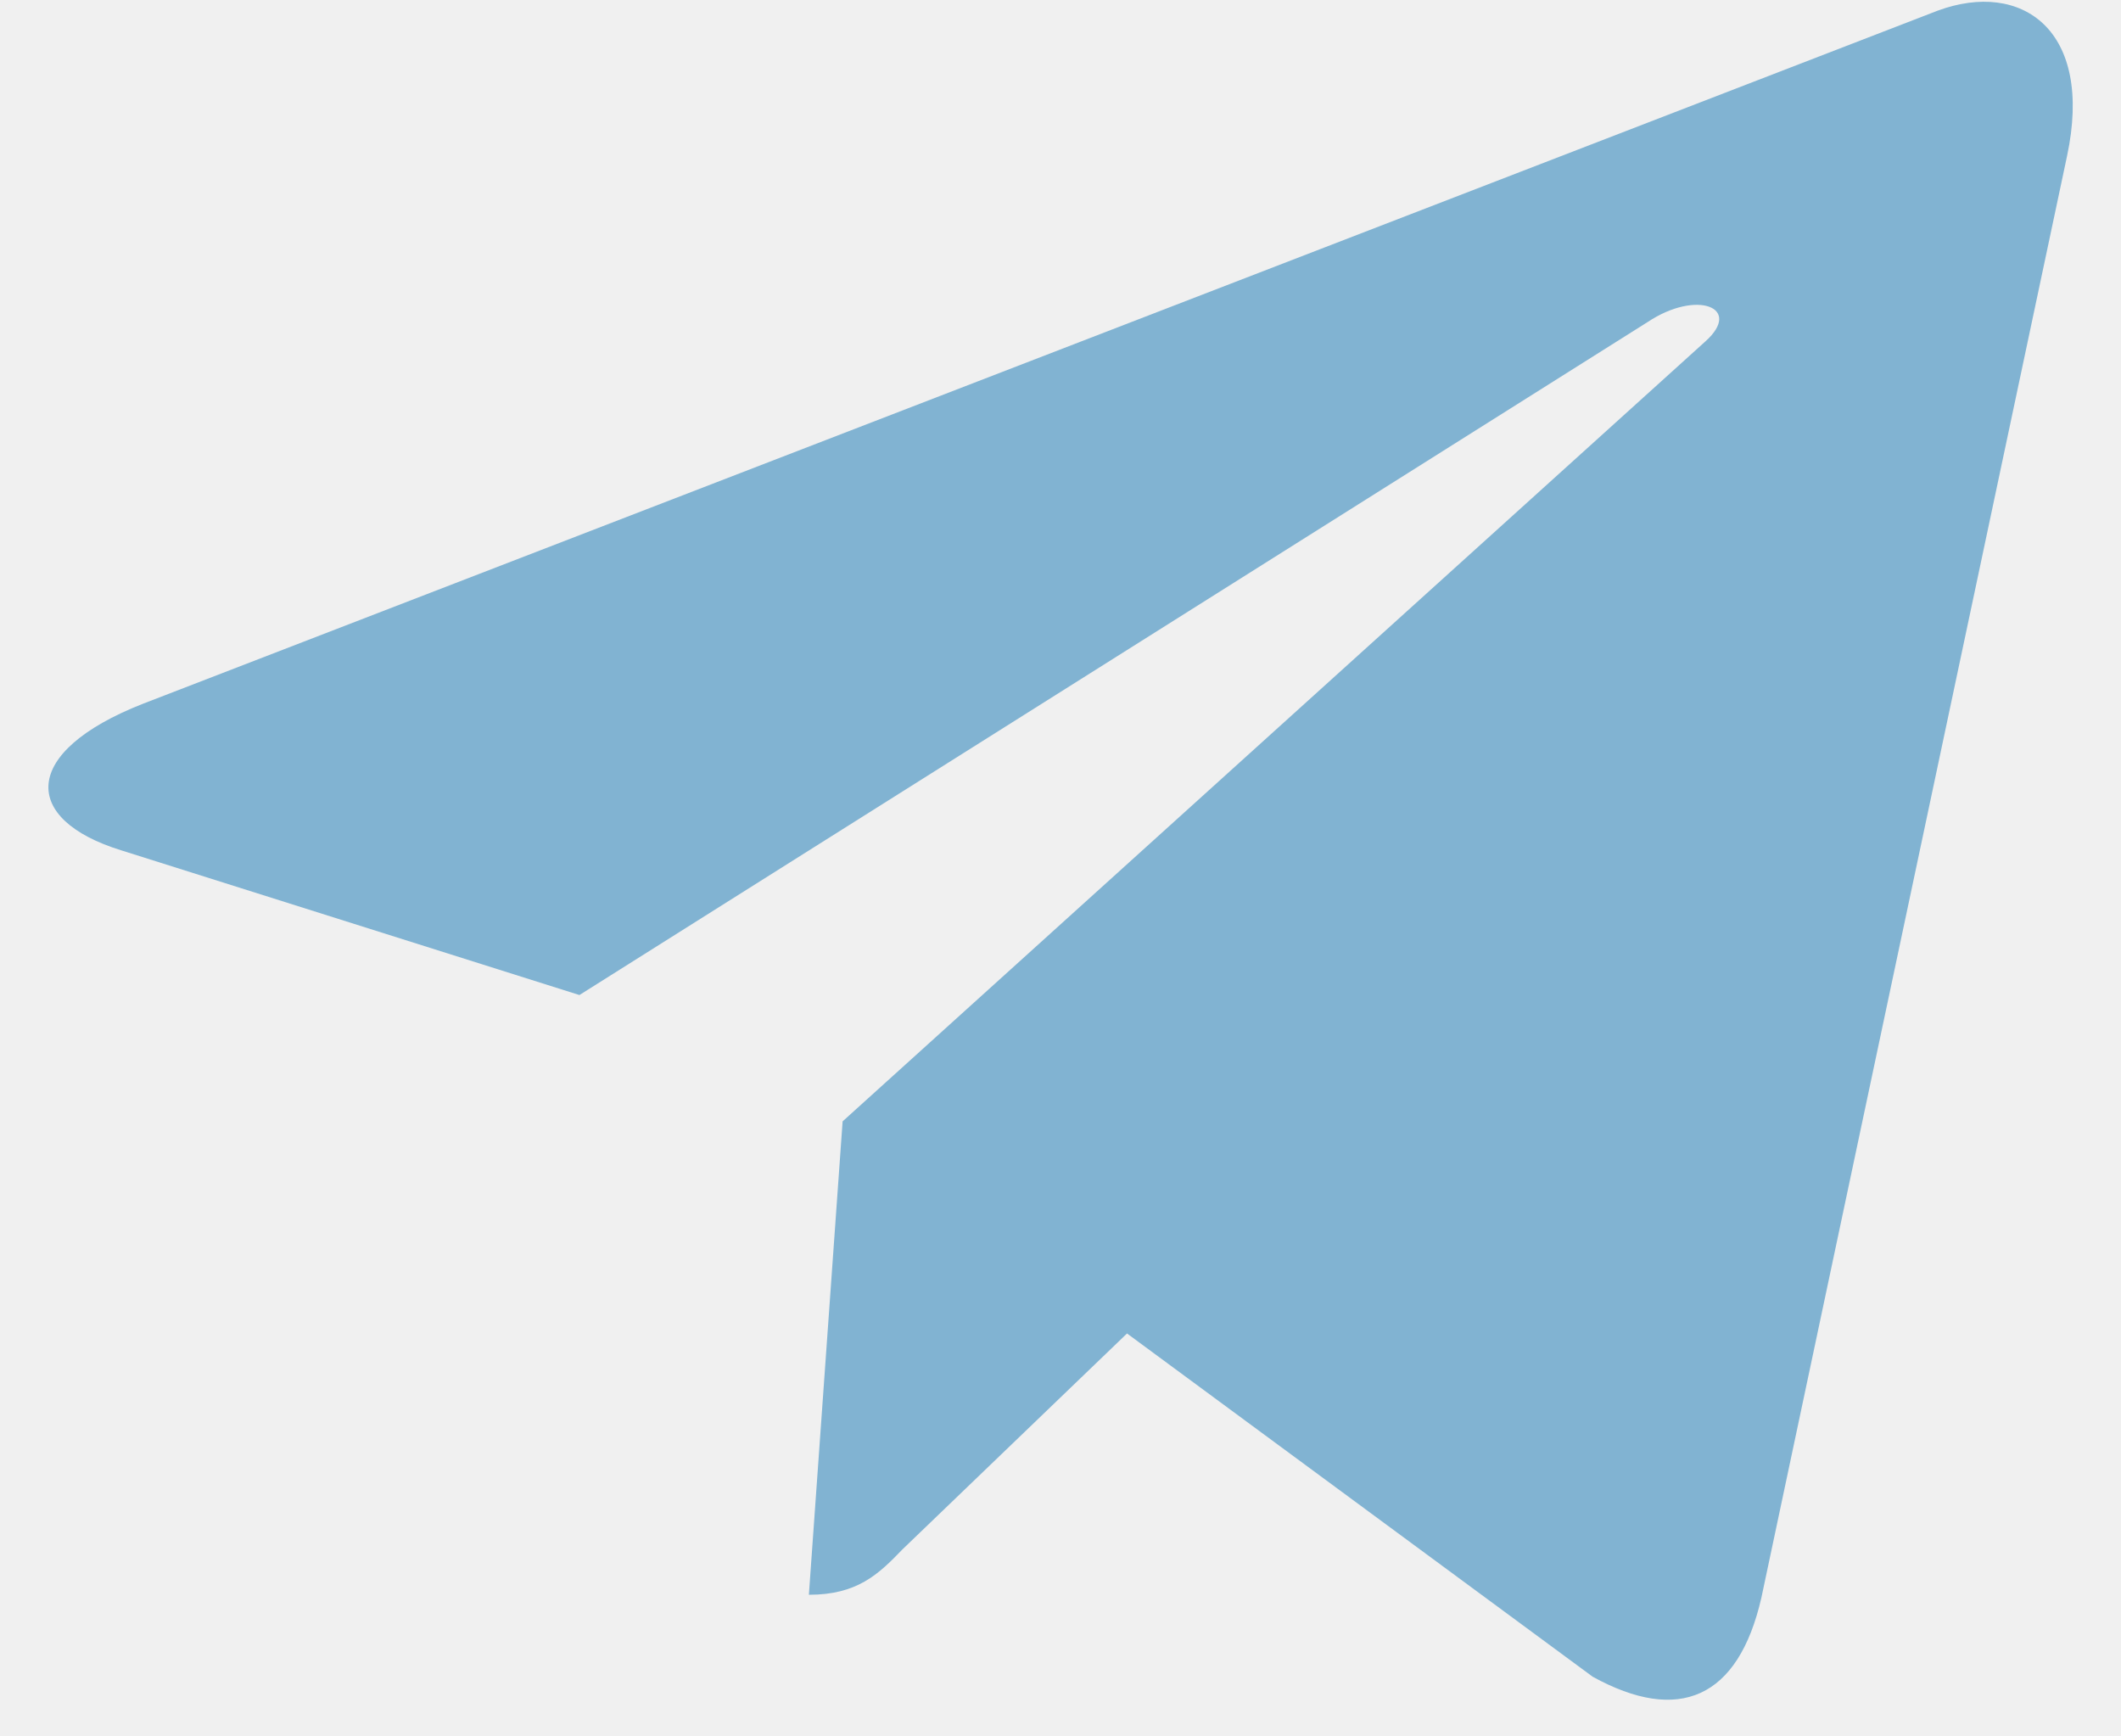
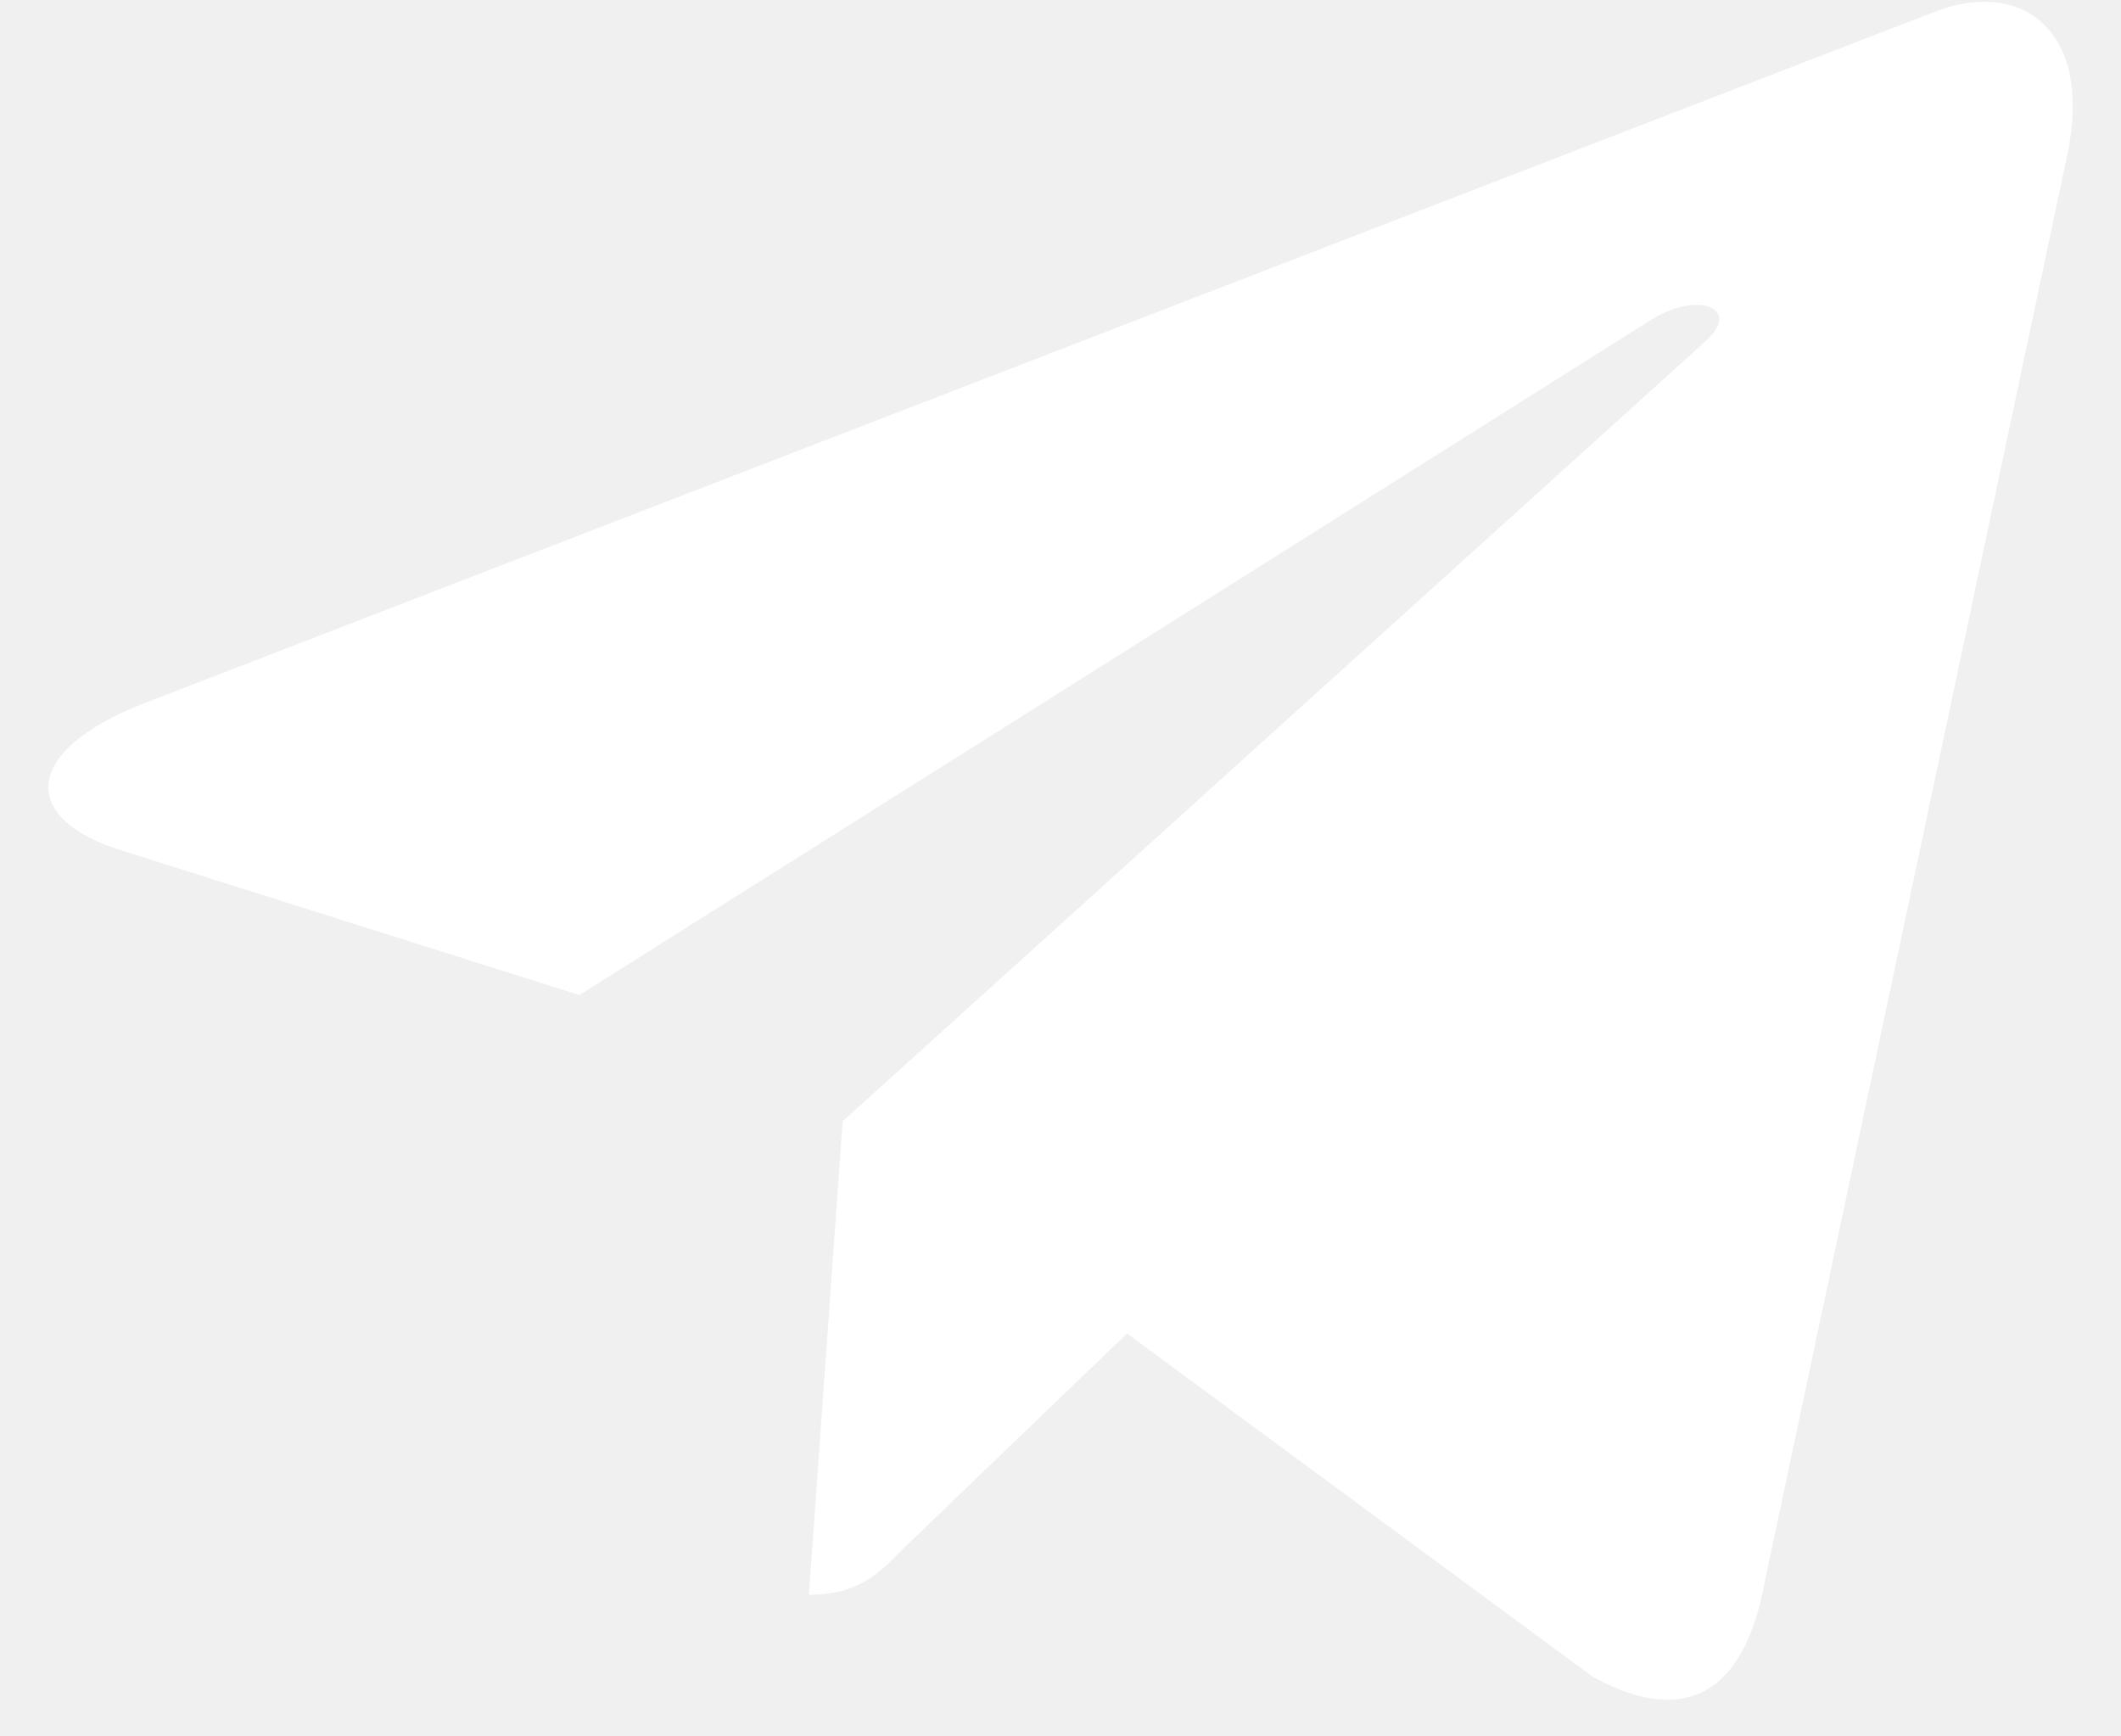
<svg xmlns="http://www.w3.org/2000/svg" viewBox="0 0 22 18" fill="none">
-   <path d="M21.44 1.62l-3.17 14.95c-.24 1.05-.86 1.31-1.75.82l-4.83-3.56-2.33 2.24c-.25.26-.47.47-.97.47l.35-4.91 8.95-8.09c.39-.35-.09-.54-.6-.2L6.01 10.32 1.26 8.82C.22 8.5.21 7.8 1.48 7.3L20.1.11c.87-.32 1.62.2 1.34 1.51z" fill="#81B3D2" />
+   <path d="M21.44 1.62l-3.17 14.95c-.24 1.05-.86 1.31-1.75.82l-4.83-3.56-2.33 2.24c-.25.26-.47.47-.97.47l.35-4.91 8.95-8.09c.39-.35-.09-.54-.6-.2L6.01 10.32 1.26 8.82C.22 8.5.21 7.8 1.48 7.3L20.1.11c.87-.32 1.62.2 1.34 1.51z" fill="#fff" />
</svg>
